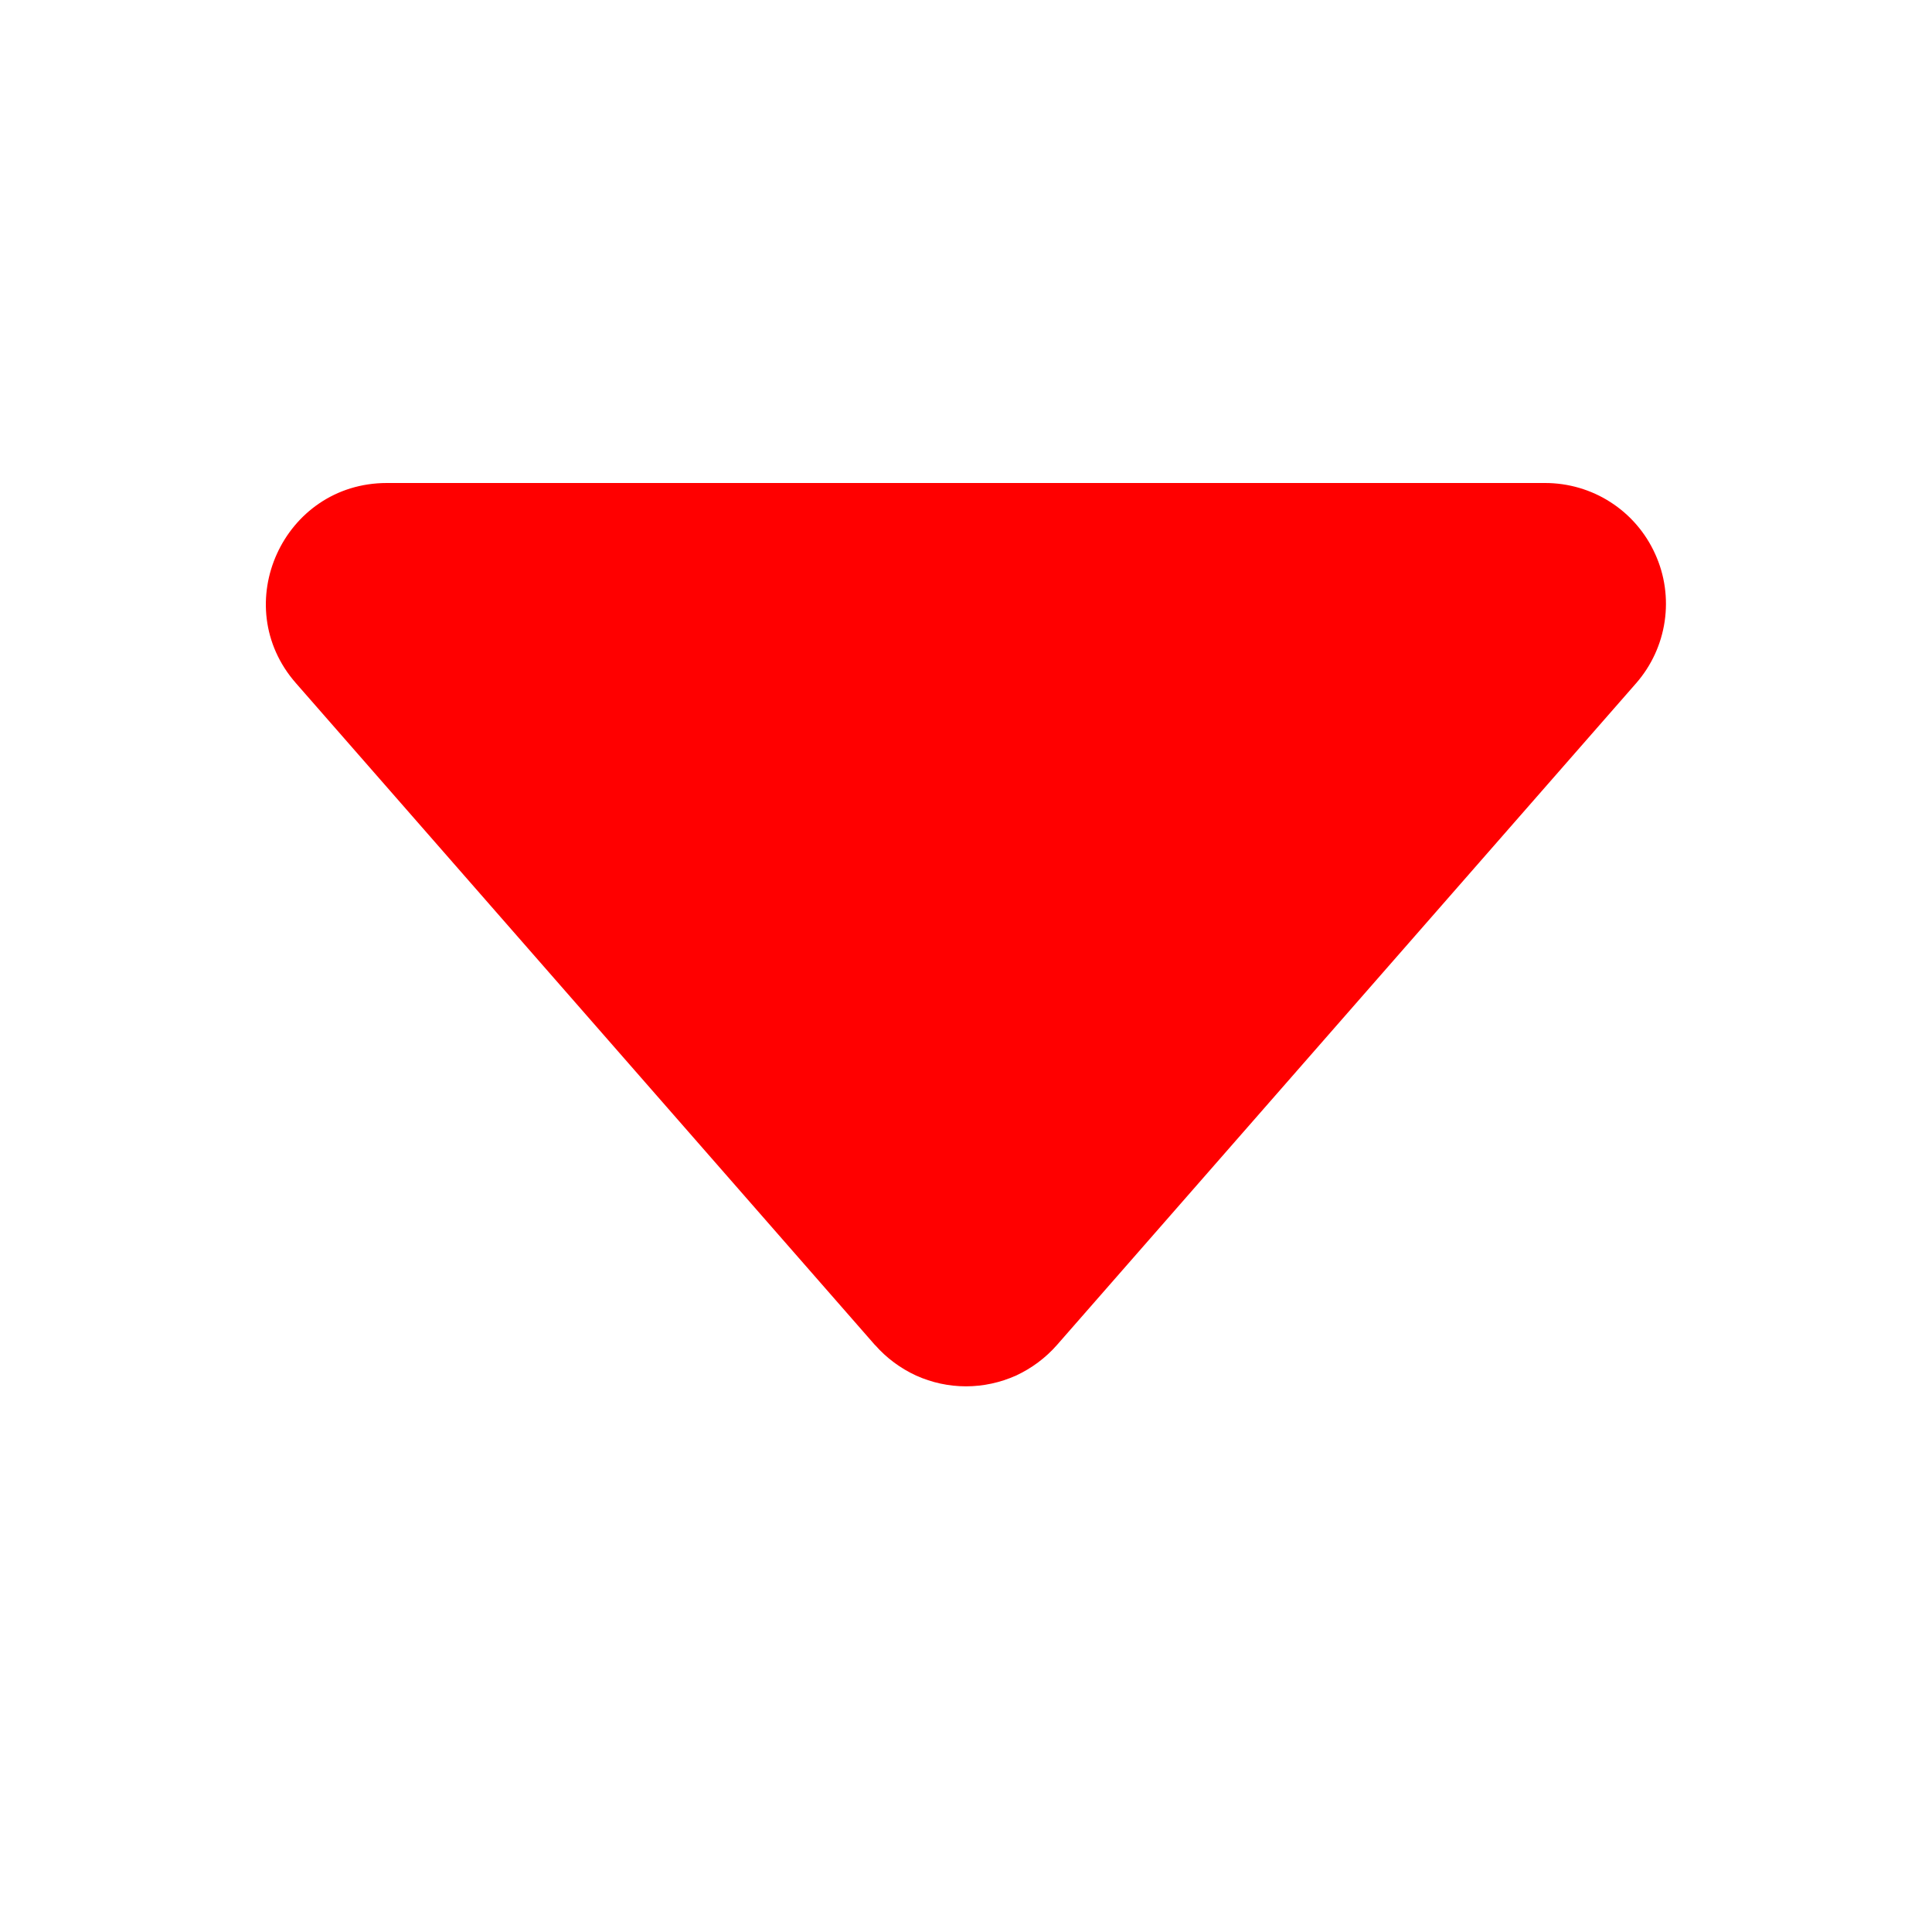
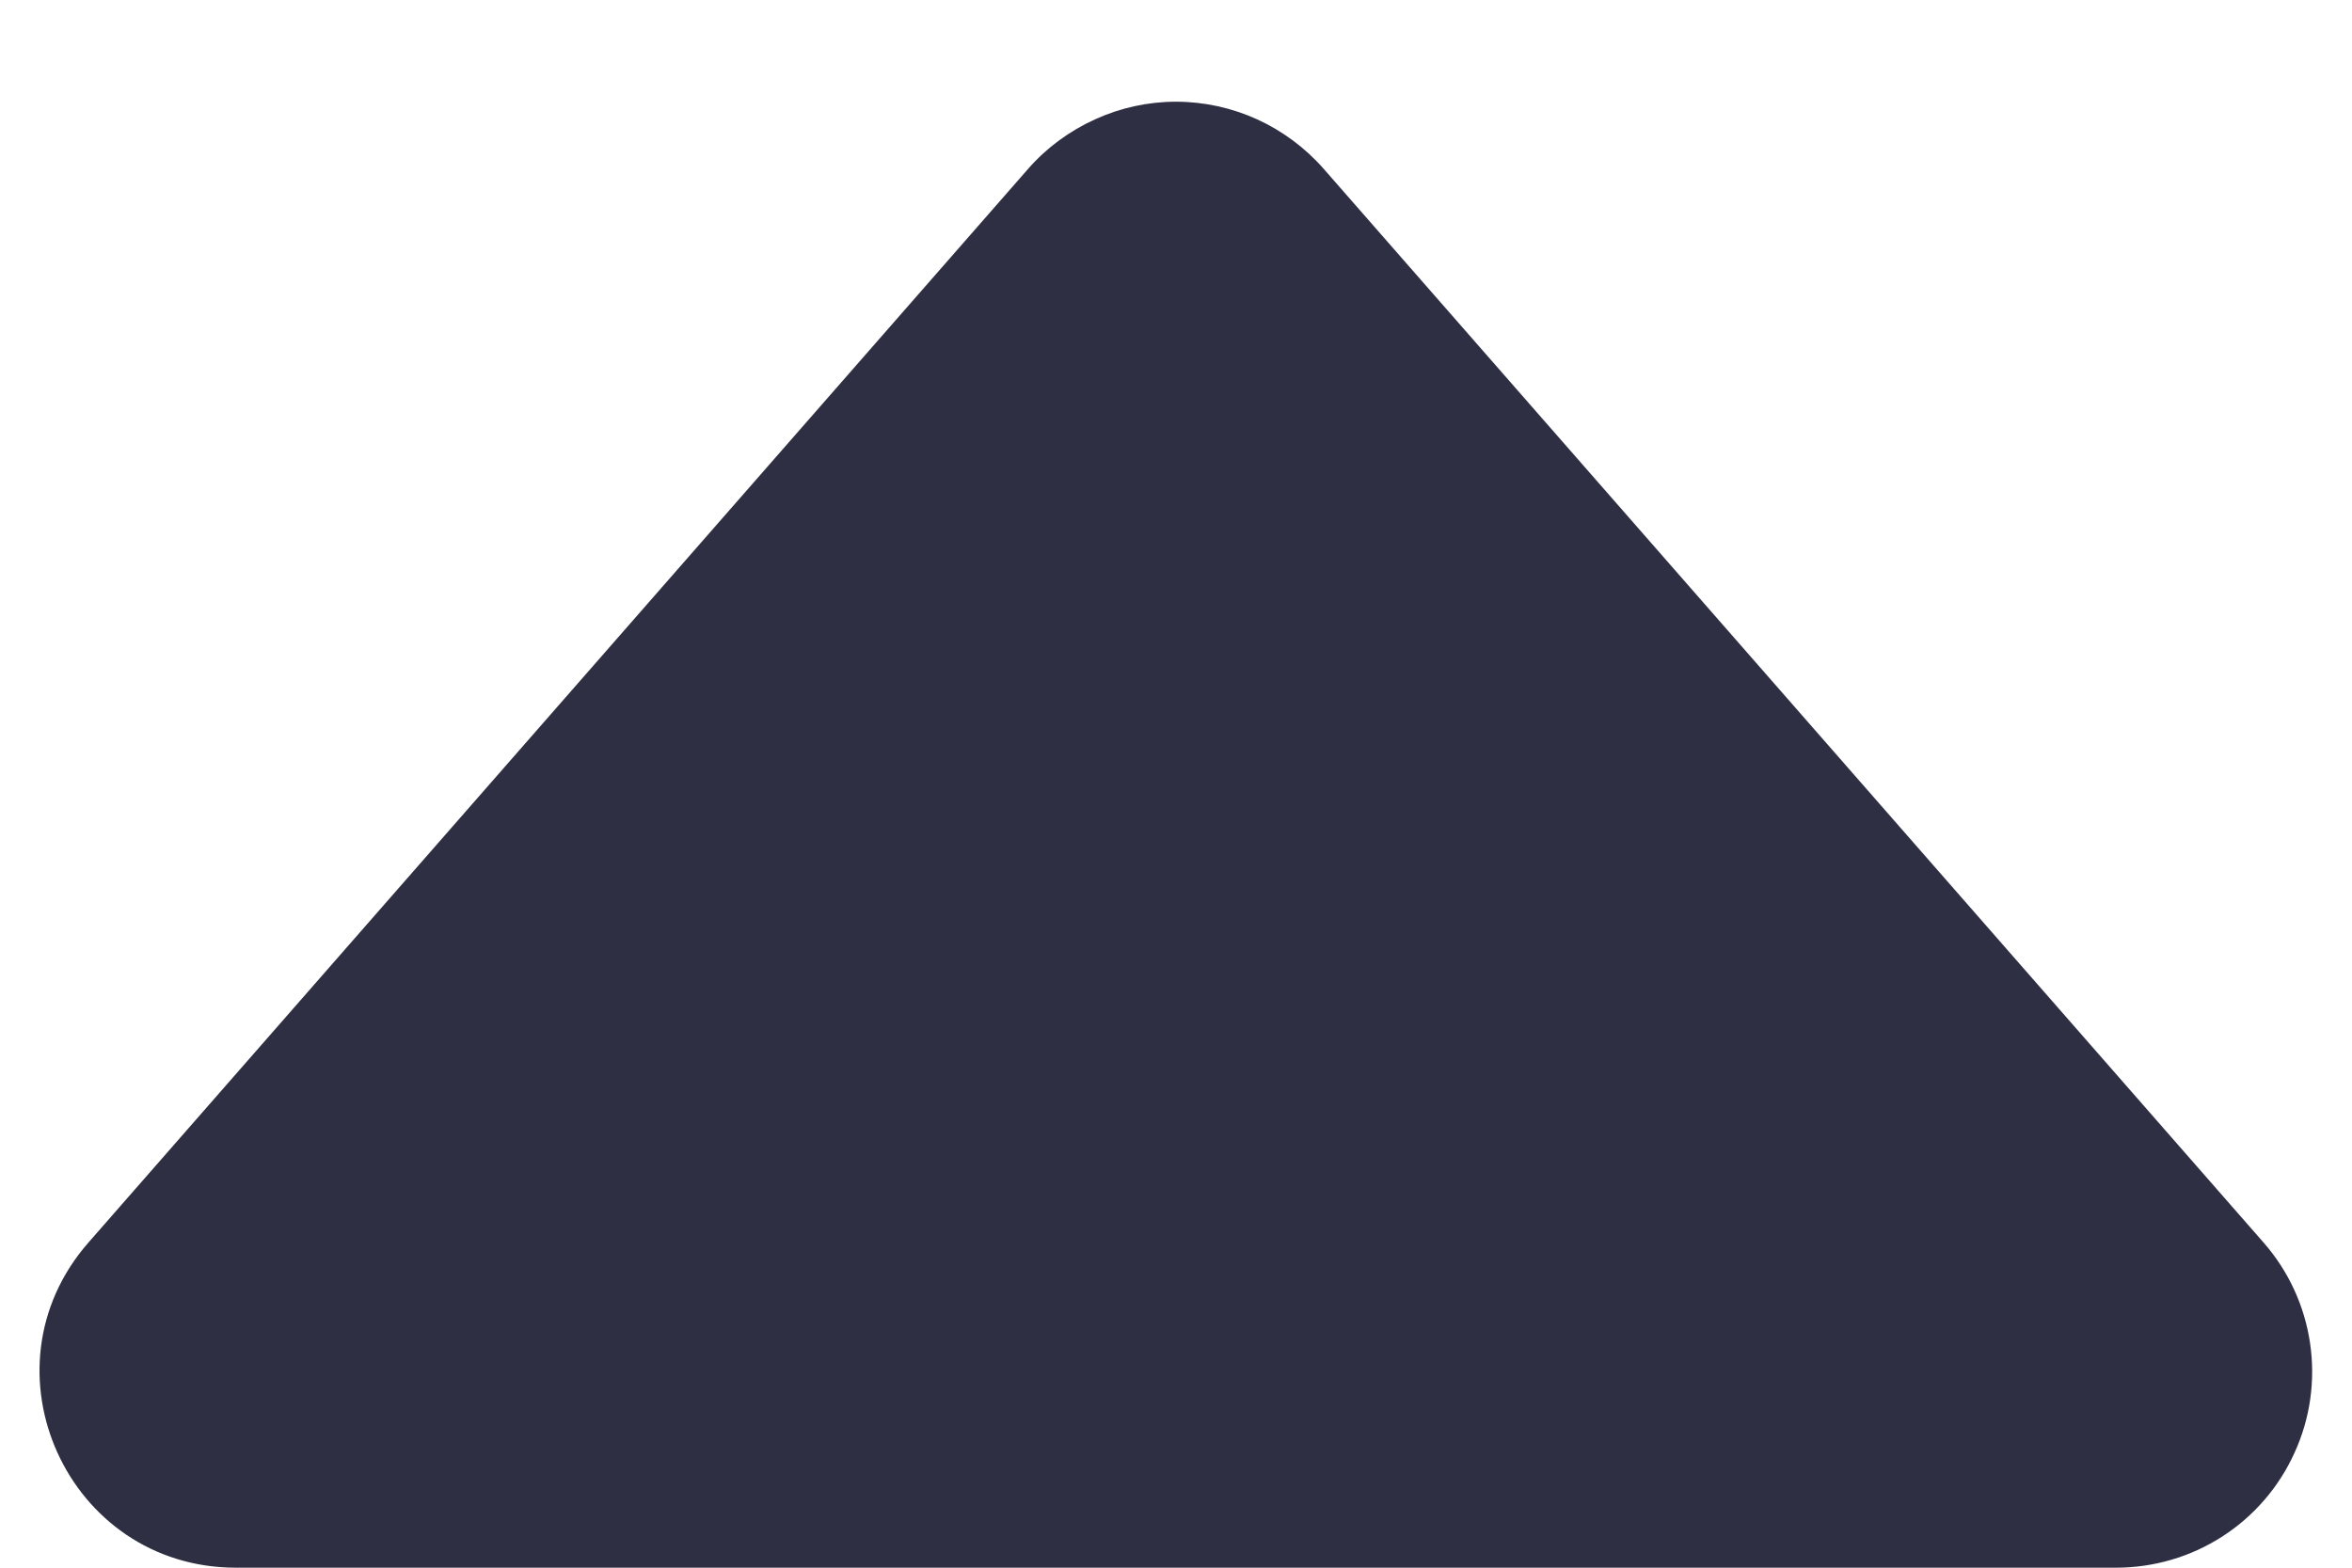
- <svg xmlns="http://www.w3.org/2000/svg" id="plus" width="16" height="16" viewBox="0 0 16 16" fill="none">
-   <path d="M7.247 11.14L2.451 5.658C1.885 5.013 2.345 4 3.204 4H12.796C12.988 4 13.177 4.055 13.338 4.159C13.5 4.263 13.628 4.412 13.707 4.587C13.787 4.762 13.814 4.956 13.786 5.146C13.758 5.336 13.676 5.514 13.549 5.659L8.753 11.139C8.659 11.246 8.543 11.332 8.414 11.392C8.284 11.45 8.143 11.481 8 11.481C7.857 11.481 7.716 11.45 7.587 11.392C7.457 11.332 7.341 11.246 7.247 11.139V11.14Z" fill="red" />
+ <svg xmlns="http://www.w3.org/2000/svg" id="plus" width="12" height="8" viewBox="0 0 12 8" fill="none">
+   <path d="M5.247 0.86L0.451 6.341C-0.115 6.988 0.345 8 1.204 8H10.796C10.988 8 11.177 7.945 11.338 7.841C11.5 7.737 11.628 7.588 11.707 7.413C11.787 7.238 11.814 7.044 11.786 6.854C11.758 6.664 11.676 6.486 11.549 6.341L6.753 0.861C6.659 0.754 6.543 0.668 6.414 0.609C6.284 0.55 6.143 0.519 6 0.519C5.857 0.519 5.716 0.55 5.587 0.609C5.457 0.668 5.341 0.753 5.247 0.86Z" fill="#2E2F42" />
</svg>
